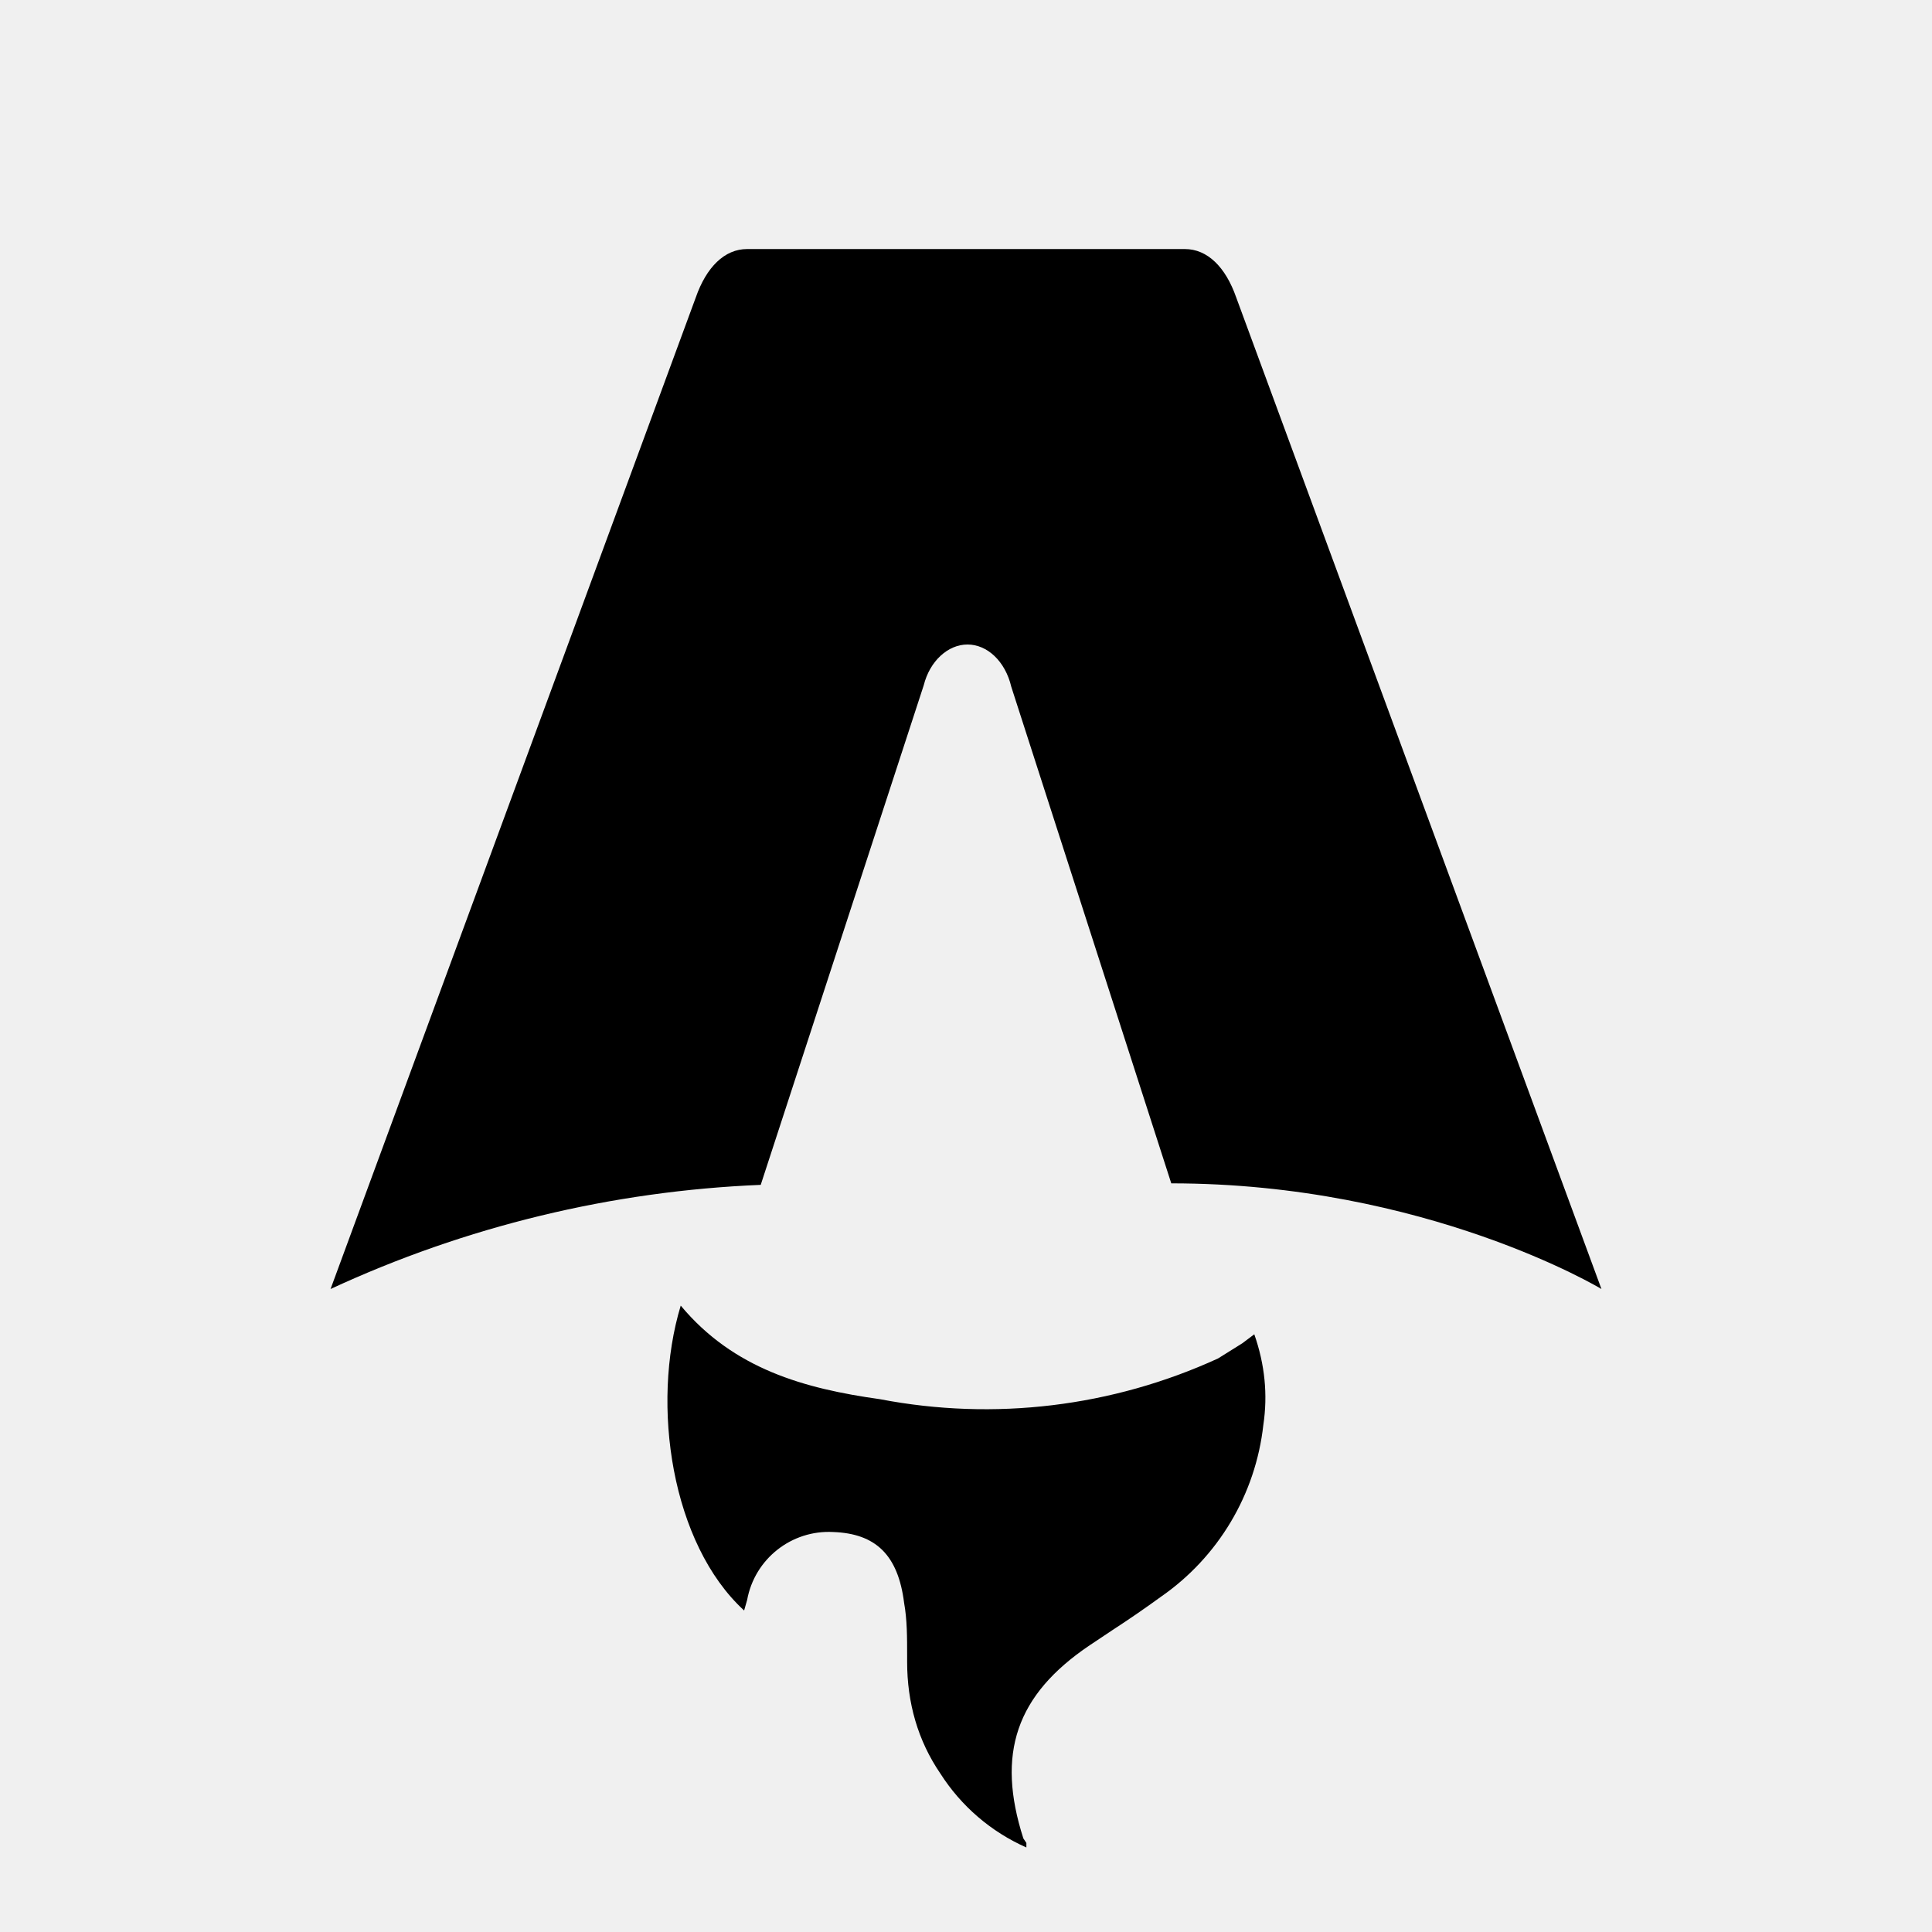
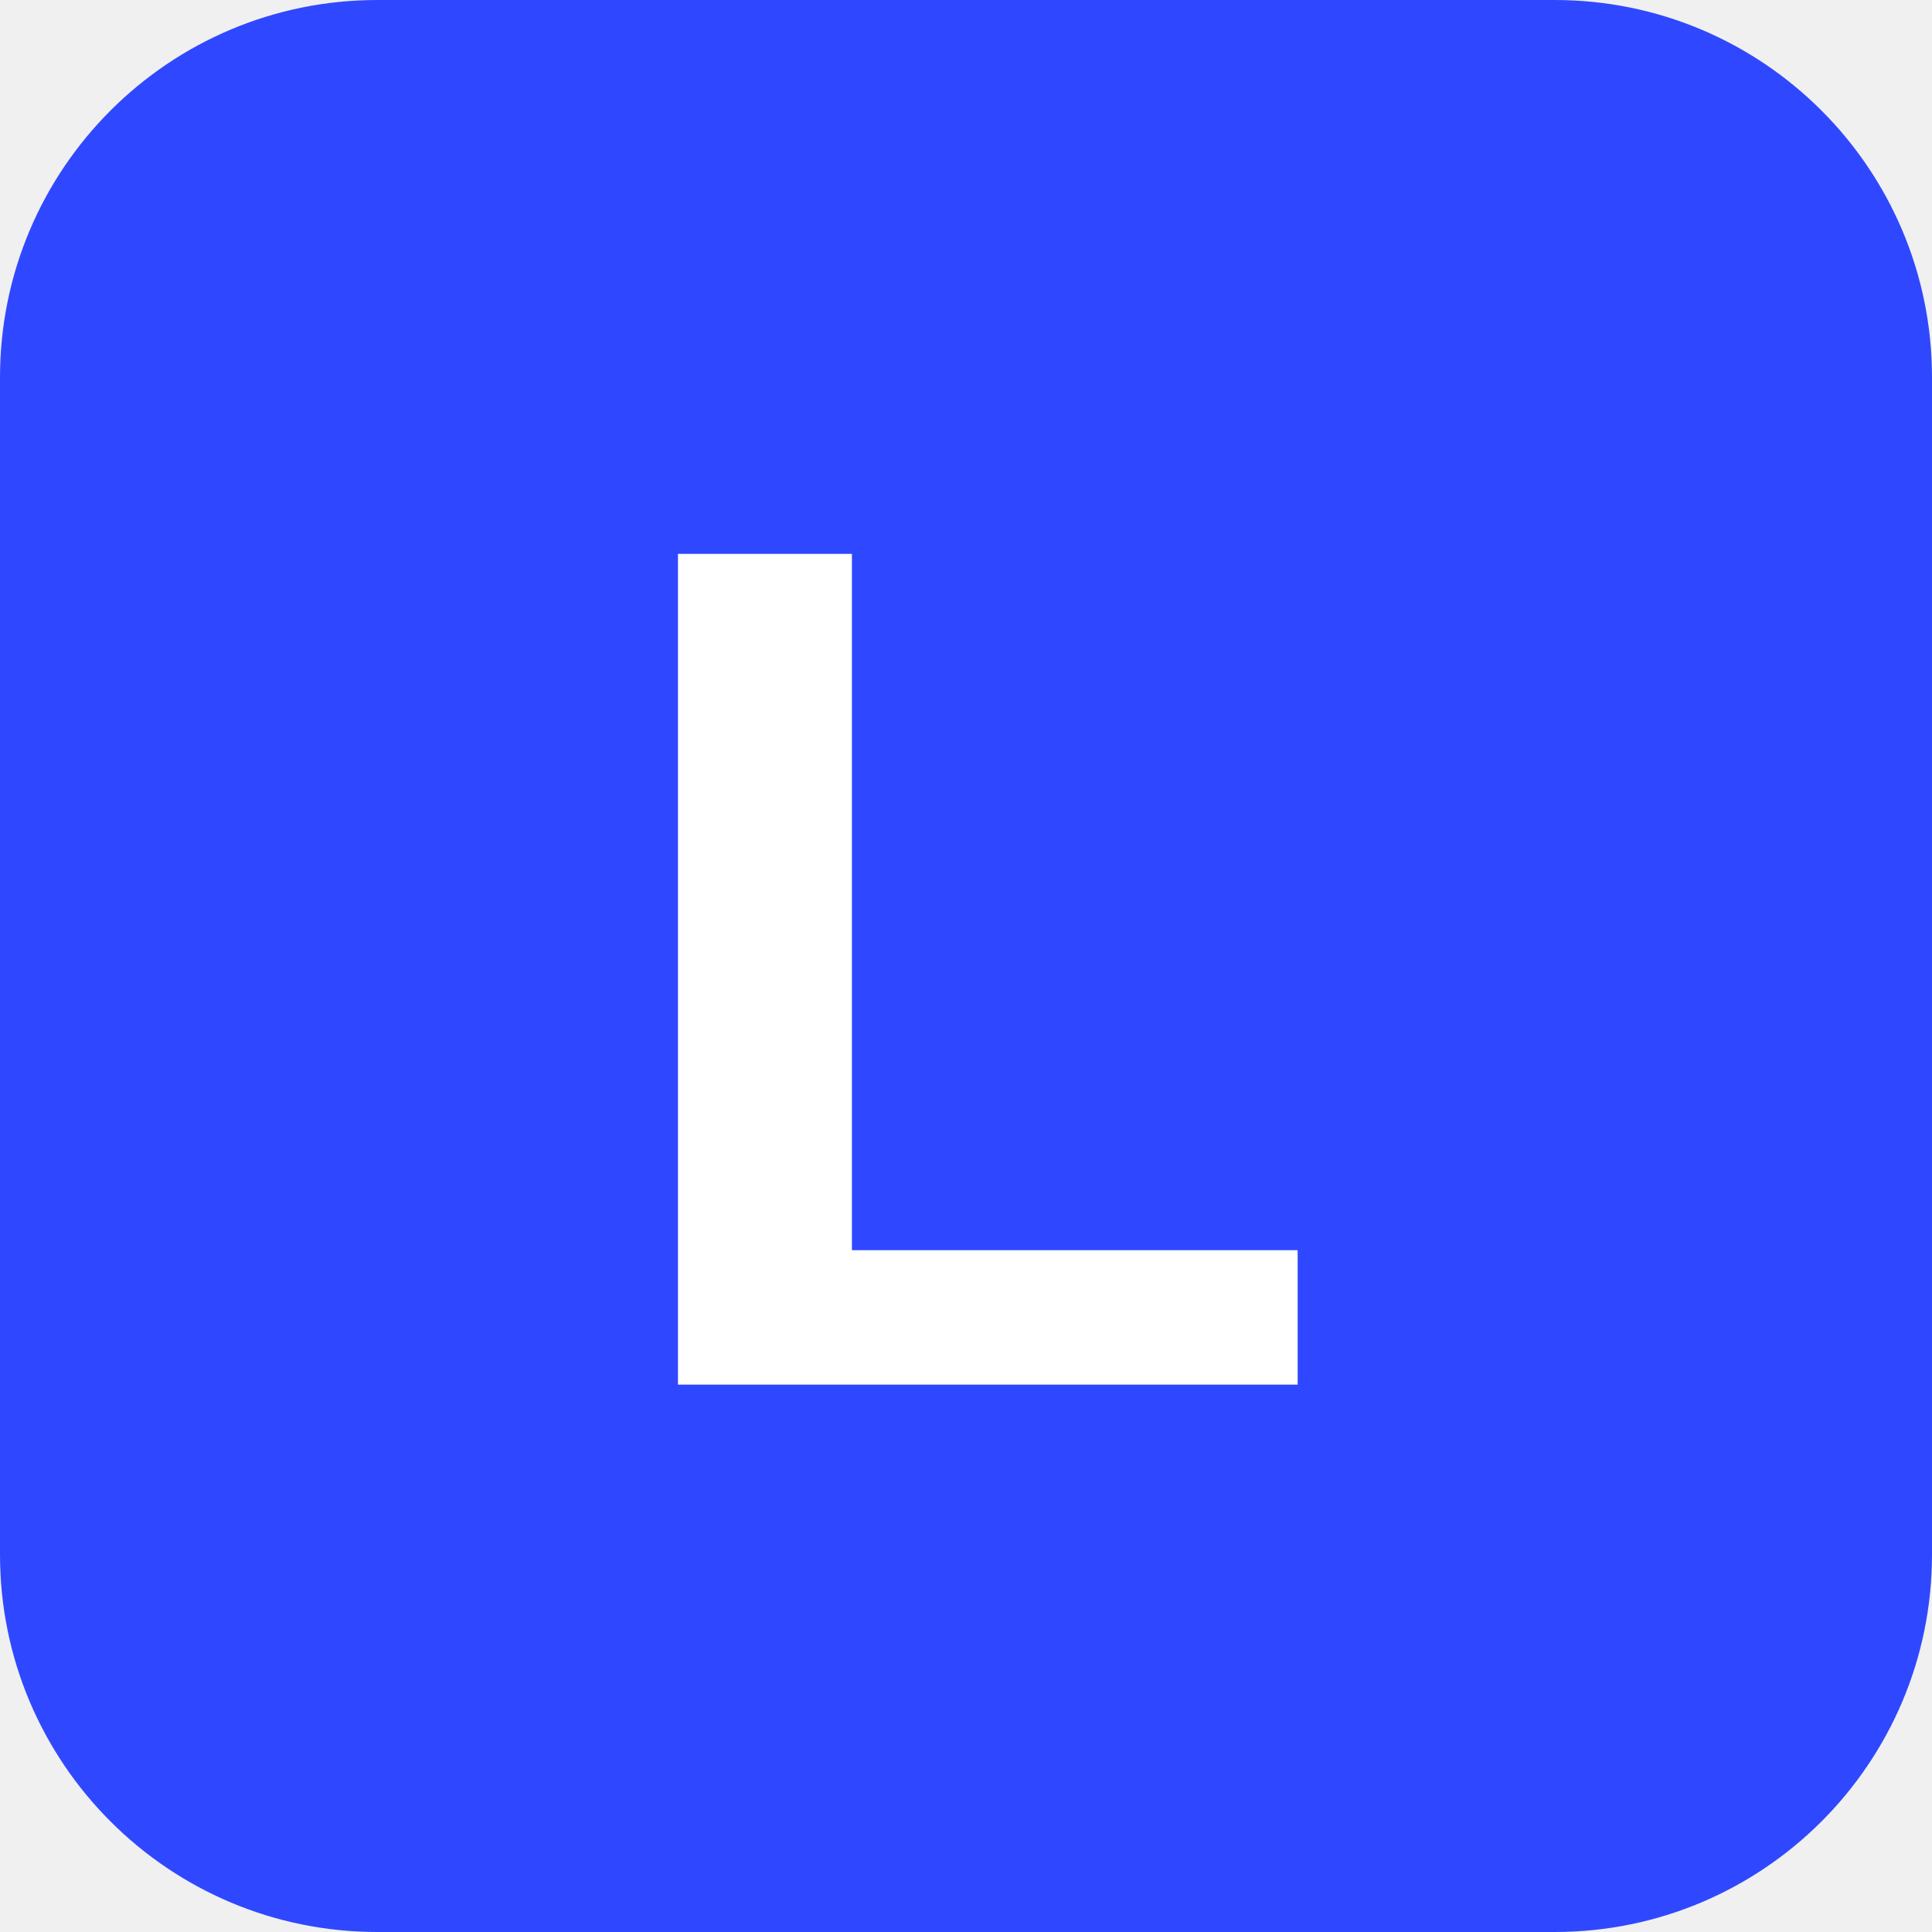
- <svg xmlns="http://www.w3.org/2000/svg" fill="none" viewBox="0 0 128 128">
-   <path d="M50.4 78.5a75.1 75.1 0 0 0-28.5 6.9l24.2-65.7c.7-2 1.9-3.2 3.4-3.2h29c1.5 0 2.7 1.2 3.4 3.2l24.2 65.7s-11.6-7-28.5-7L67 45.5c-.4-1.7-1.6-2.8-2.9-2.8-1.3 0-2.5 1.1-2.9 2.7L50.4 78.5Zm-1.1 28.2Zm-4.2-20.2c-2 6.6-.6 15.8 4.2 20.2a17.5 17.5 0 0 1 .2-.7 5.5 5.5 0 0 1 5.7-4.5c2.8.1 4.3 1.5 4.7 4.7.2 1.1.2 2.3.2 3.5v.4c0 2.7.7 5.2 2.2 7.4a13 13 0 0 0 5.7 4.9v-.3l-.2-.3c-1.8-5.6-.5-9.5 4.4-12.8l1.5-1a73 73 0 0 0 3.2-2.2 16 16 0 0 0 6.8-11.4c.3-2 .1-4-.6-6l-.8.6-1.6 1a37 37 0 0 1-22.4 2.7c-5-.7-9.7-2-13.2-6.2Z" />
-   <style>
-         path { fill: #000; }
-         @media (prefers-color-scheme: dark) {
-             path { fill: #FFF; }
-         }
-     </style>
+ <svg xmlns="http://www.w3.org/2000/svg" width="512" height="512" viewBox="0 0 512 512">
+   <rect width="512" height="512" rx="100" fill="#2F48FF" />
+   <text x="50%" y="50%" text-anchor="middle" dominant-baseline="central" font-family="Arial, Helvetica, sans-serif" font-weight="700" font-size="320" fill="#FFFFFF">
+     L
+   </text>
</svg>
